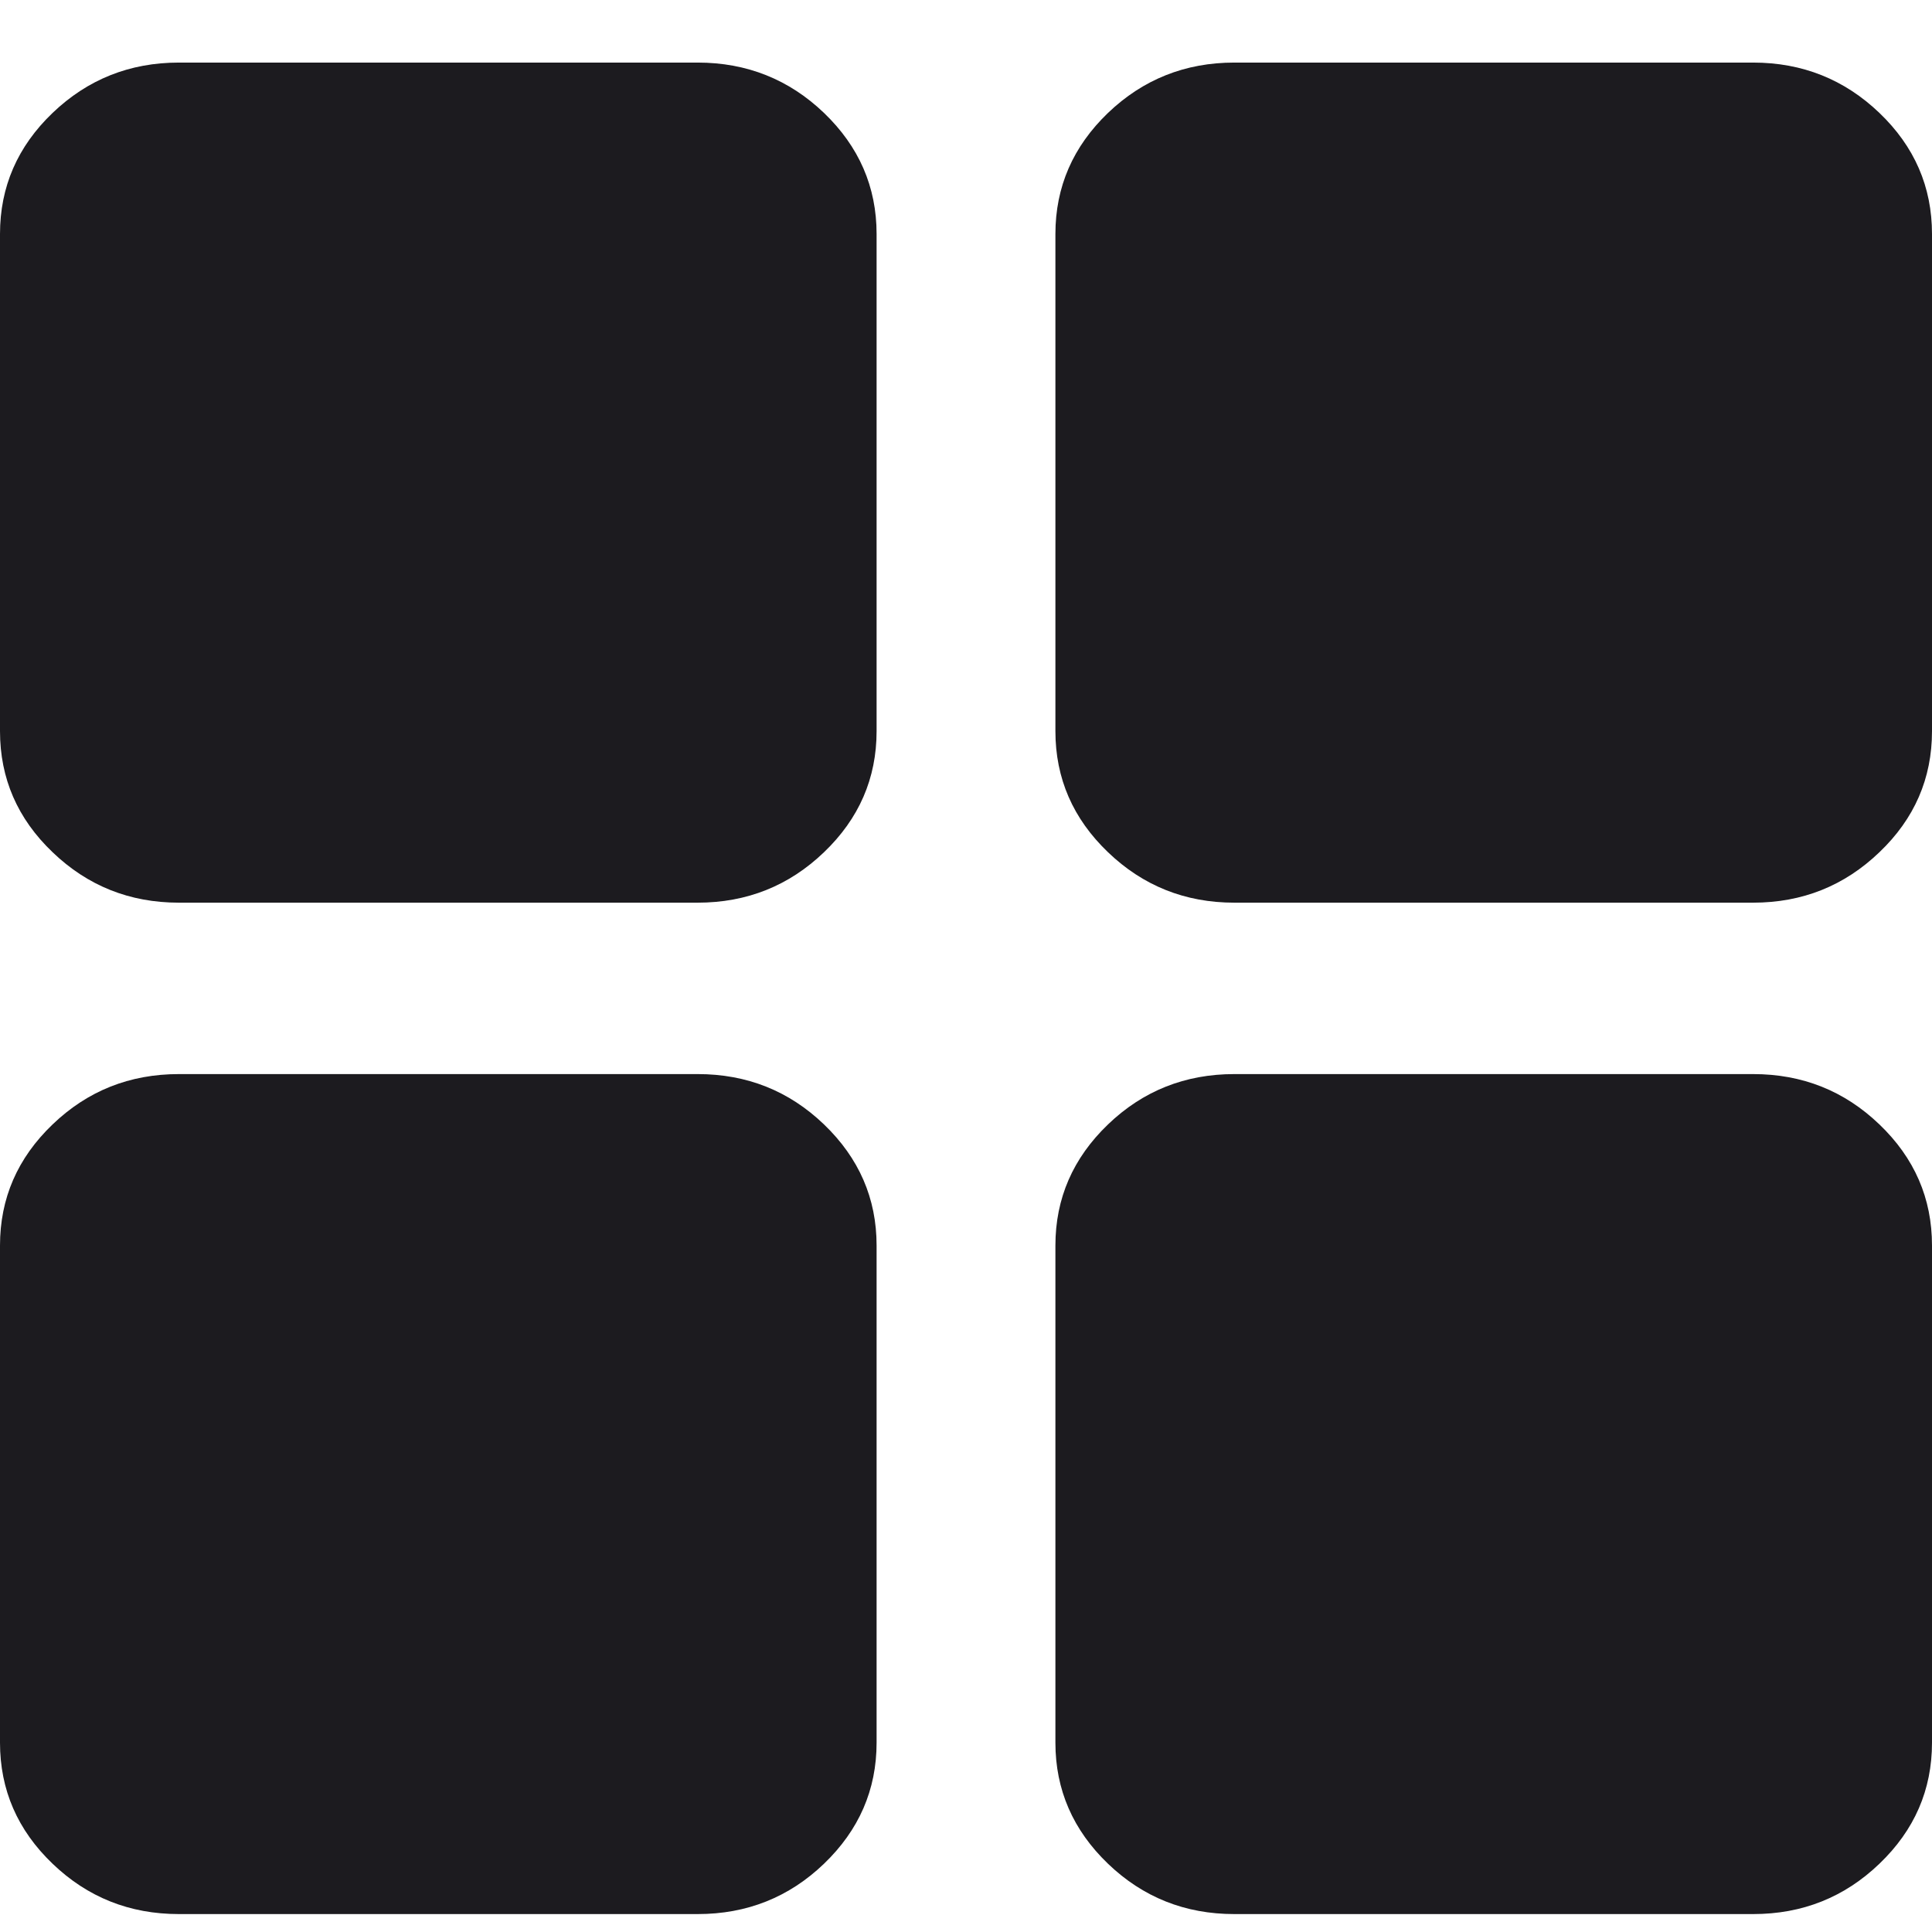
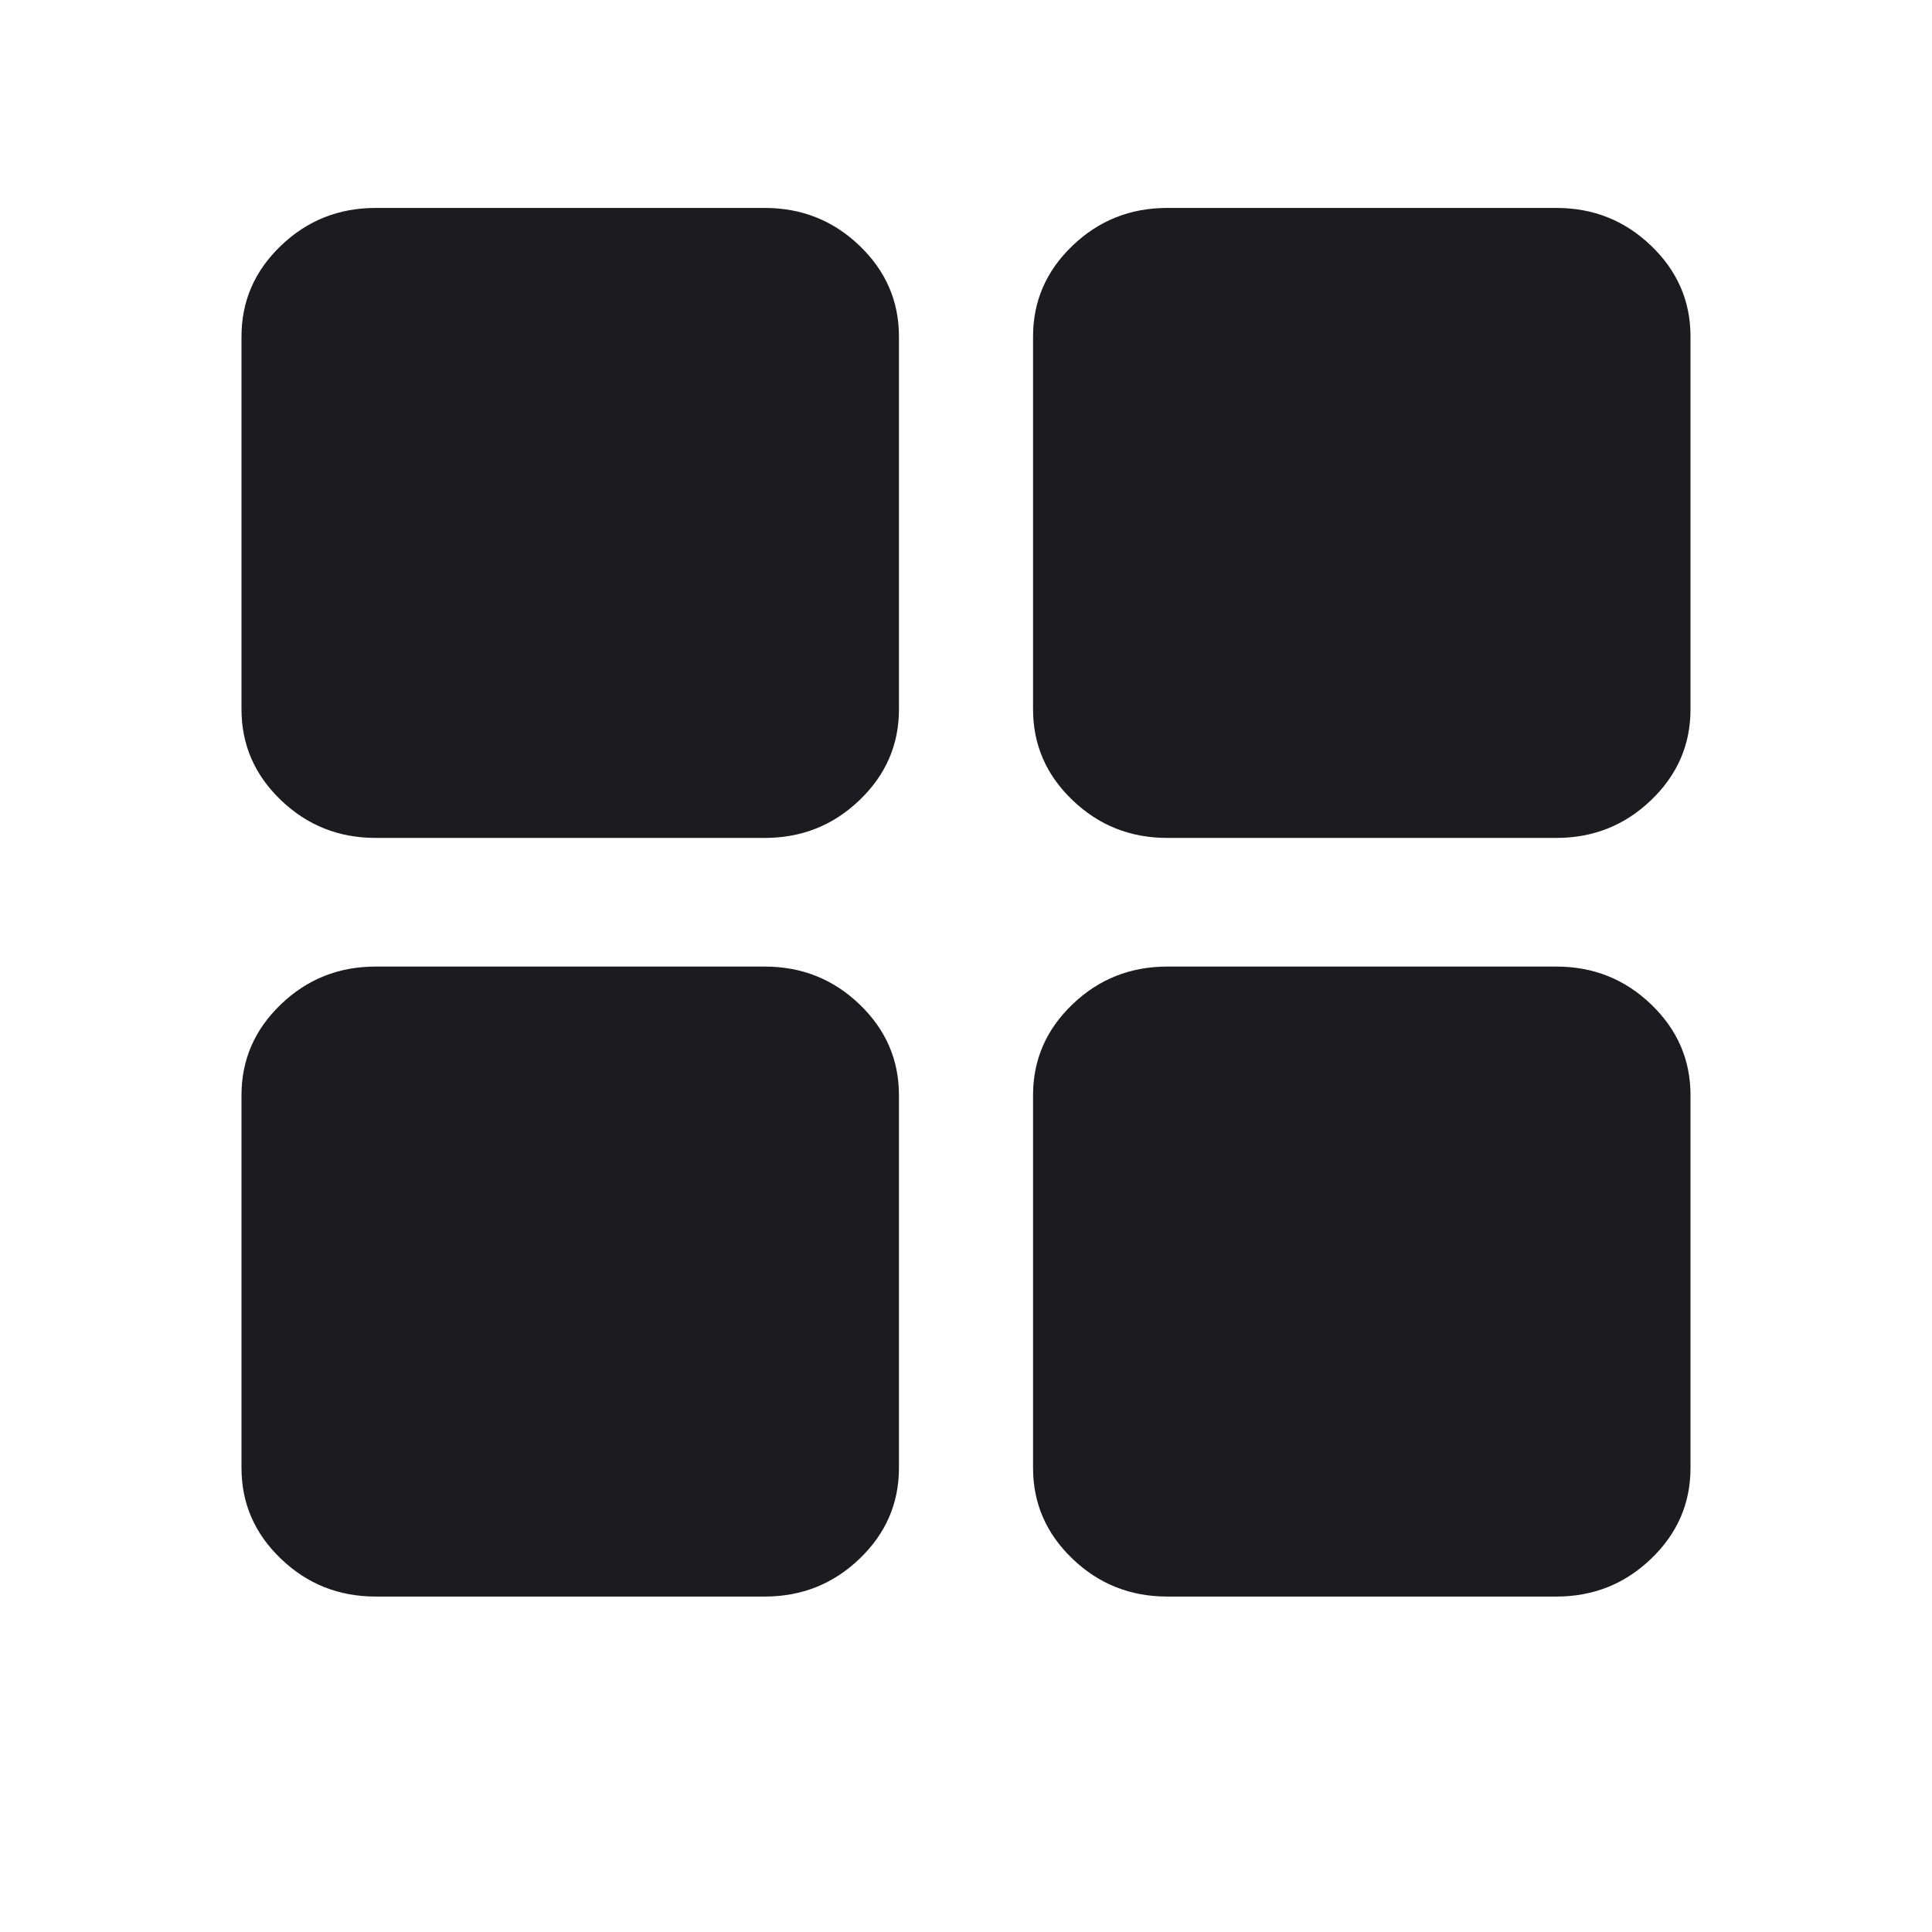
- <svg xmlns="http://www.w3.org/2000/svg" width="18" height="18" viewBox="0 0 18 18" fill="none">
-   <path d="M1.667 8.41C1.208 8.41 0.816 8.253 0.49 7.94C0.163 7.628 0 7.252 0 6.812V2.18C0 1.741 0.163 1.365 0.49 1.052C0.816 0.74 1.208 0.583 1.667 0.583H6.5C6.958 0.583 7.351 0.74 7.677 1.052C8.003 1.365 8.167 1.741 8.167 2.18V6.812C8.167 7.252 8.003 7.628 7.677 7.94C7.351 8.253 6.958 8.41 6.5 8.41H1.667ZM1.667 17.833C1.208 17.833 0.816 17.677 0.49 17.364C0.163 17.051 0 16.675 0 16.236V11.604C0 11.165 0.163 10.789 0.49 10.476C0.816 10.163 1.208 10.007 1.667 10.007H6.5C6.958 10.007 7.351 10.163 7.677 10.476C8.003 10.789 8.167 11.165 8.167 11.604V16.236C8.167 16.675 8.003 17.051 7.677 17.364C7.351 17.677 6.958 17.833 6.5 17.833H1.667ZM11.5 8.41C11.042 8.41 10.649 8.253 10.323 7.94C9.997 7.628 9.833 7.252 9.833 6.812V2.18C9.833 1.741 9.997 1.365 10.323 1.052C10.649 0.74 11.042 0.583 11.5 0.583H16.333C16.792 0.583 17.184 0.74 17.51 1.052C17.837 1.365 18 1.741 18 2.18V6.812C18 7.252 17.837 7.628 17.51 7.94C17.184 8.253 16.792 8.41 16.333 8.41H11.5ZM11.5 17.833C11.042 17.833 10.649 17.677 10.323 17.364C9.997 17.051 9.833 16.675 9.833 16.236V11.604C9.833 11.165 9.997 10.789 10.323 10.476C10.649 10.163 11.042 10.007 11.5 10.007H16.333C16.792 10.007 17.184 10.163 17.51 10.476C17.837 10.789 18 11.165 18 11.604V16.236C18 16.675 17.837 17.051 17.51 17.364C17.184 17.677 16.792 17.833 16.333 17.833H11.5Z" fill="#1C1B1F" />
+ <svg xmlns="http://www.w3.org/2000/svg" width="24" height="24" viewBox="0 0 24 24" fill="none">
+   <mask id="mask0_659_3839" style="mask-type:alpha" maskUnits="userSpaceOnUse" x="0" y="0" width="24" height="24">
+     <rect width="24" height="24" fill="#D9D9D9" />
+   </mask>
+   <g mask="url(#mask0_659_3839)">
+     <path d="M4.667 10.409C4.208 10.409 3.816 10.253 3.49 9.94C3.163 9.627 3 9.251 3 8.812V4.18C3 3.741 3.163 3.365 3.49 3.052C3.816 2.739 4.208 2.583 4.667 2.583H9.5C9.958 2.583 10.351 2.739 10.677 3.052C11.004 3.365 11.167 3.741 11.167 4.18V8.812C11.167 9.251 11.004 9.627 10.677 9.94C10.351 10.253 9.958 10.409 9.5 10.409H4.667ZM4.667 19.833C4.208 19.833 3.816 19.677 3.49 19.364C3.163 19.051 3 18.675 3 18.236V13.604C3 13.165 3.163 12.789 3.49 12.476C3.816 12.163 4.208 12.007 4.667 12.007H9.5C9.958 12.007 10.351 12.163 10.677 12.476C11.004 12.789 11.167 13.165 11.167 13.604V18.236C11.167 18.675 11.004 19.051 10.677 19.364C10.351 19.677 9.958 19.833 9.5 19.833H4.667ZM14.5 10.409C14.042 10.409 13.649 10.253 13.323 9.94C12.996 9.627 12.833 9.251 12.833 8.812V4.18C12.833 3.741 12.996 3.365 13.323 3.052C13.649 2.739 14.042 2.583 14.5 2.583H19.333C19.792 2.583 20.184 2.739 20.51 3.052C20.837 3.365 21 3.741 21 4.18V8.812C21 9.251 20.837 9.627 20.51 9.94C20.184 10.253 19.792 10.409 19.333 10.409H14.5ZM14.5 19.833C14.042 19.833 13.649 19.677 13.323 19.364C12.996 19.051 12.833 18.675 12.833 18.236V13.604C12.833 13.165 12.996 12.789 13.323 12.476C13.649 12.163 14.042 12.007 14.5 12.007H19.333C19.792 12.007 20.184 12.163 20.51 12.476C20.837 12.789 21 13.165 21 13.604V18.236C21 18.675 20.837 19.051 20.51 19.364C20.184 19.677 19.792 19.833 19.333 19.833H14.5Z" fill="#1C1B1F" />
+   </g>
</svg>
